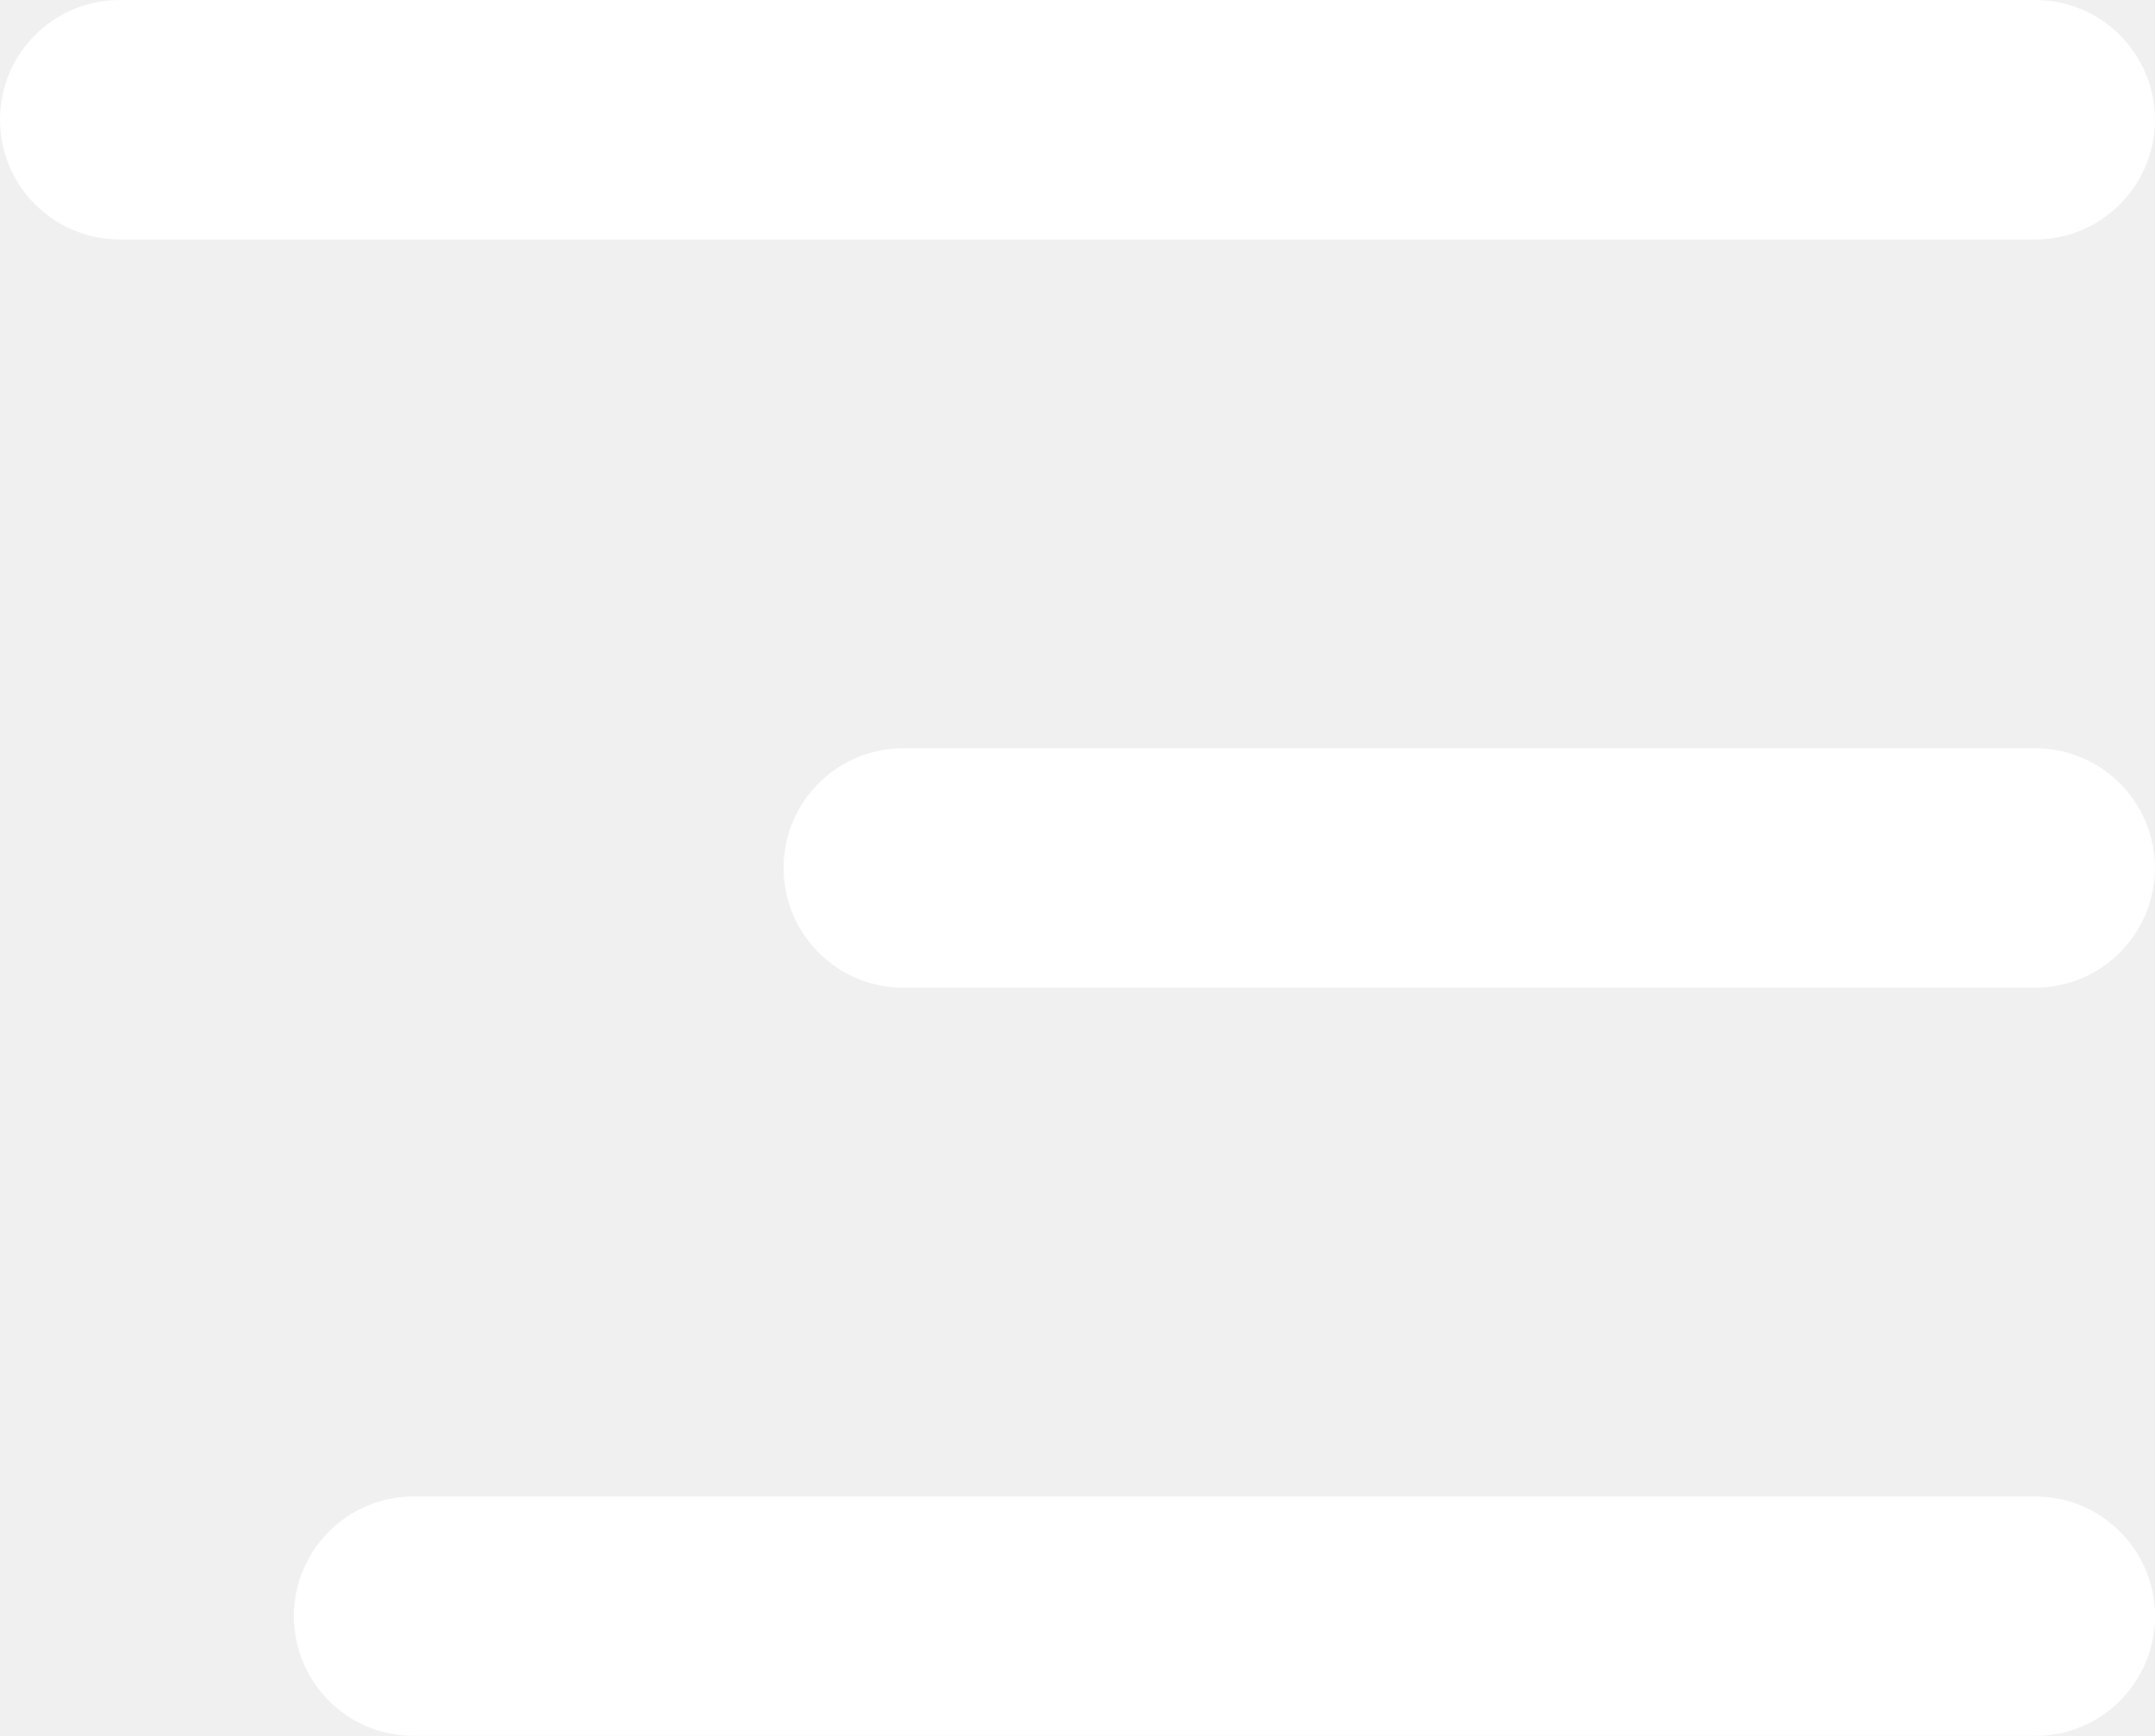
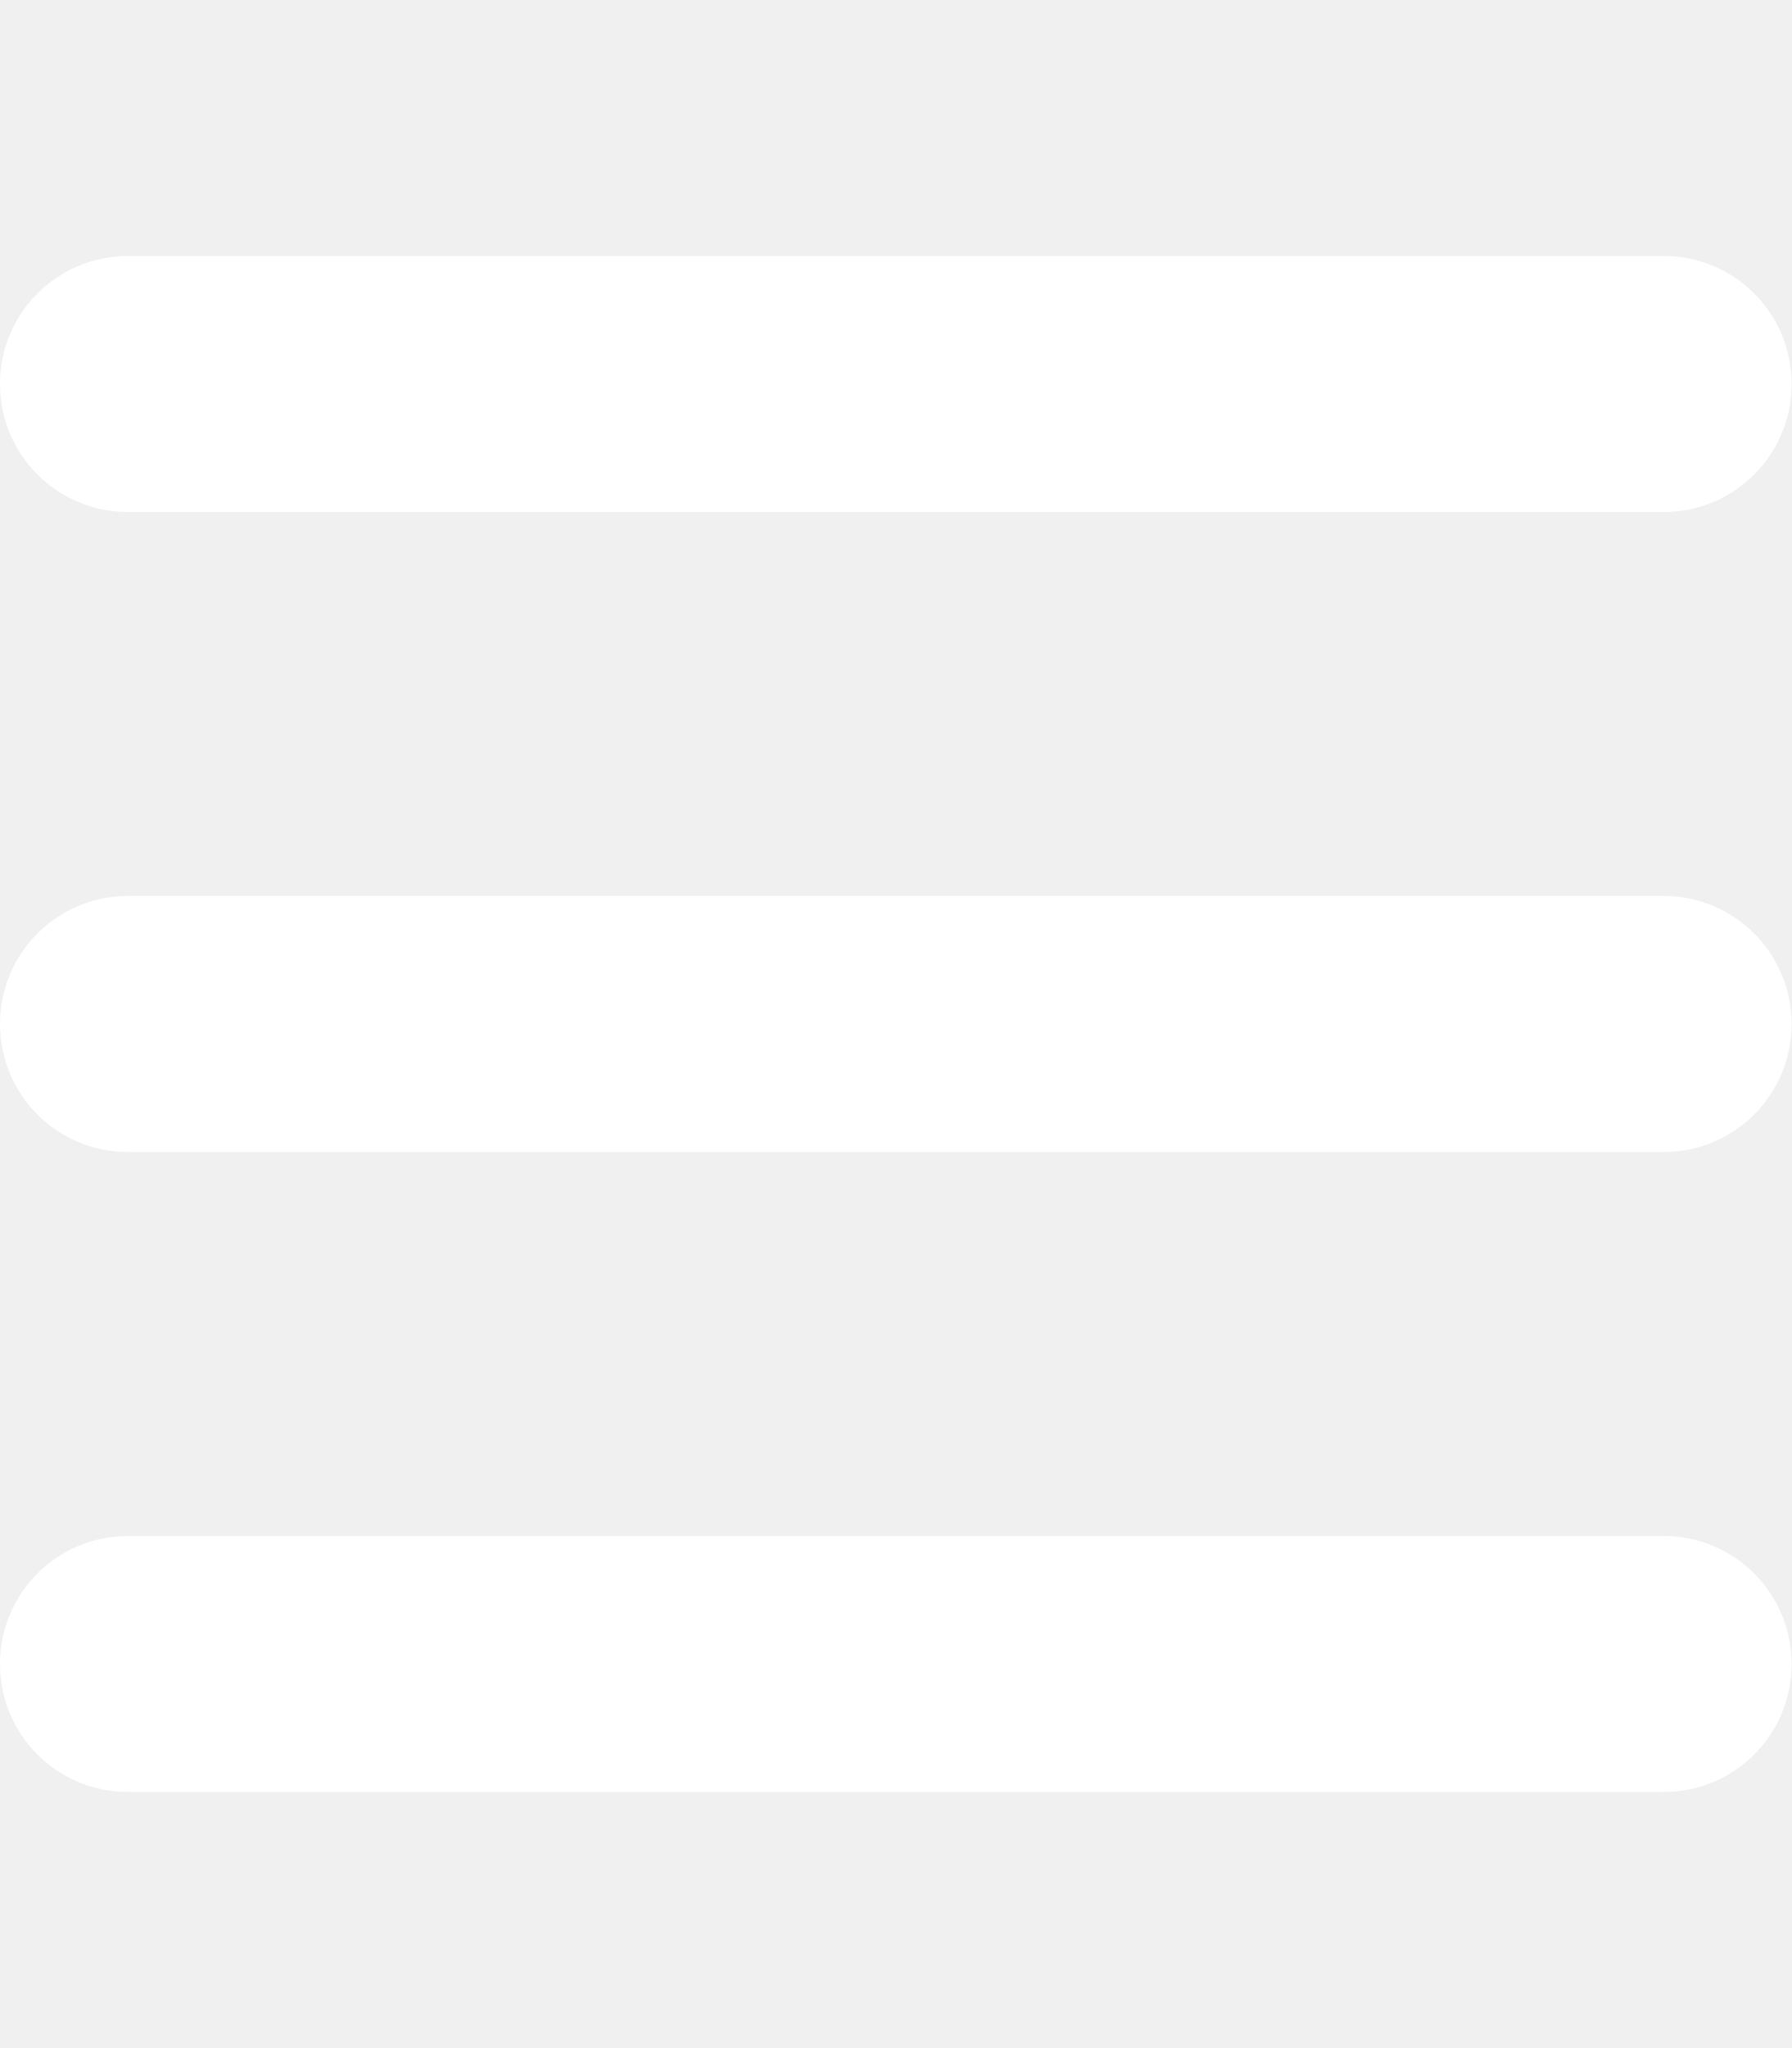
- <svg xmlns="http://www.w3.org/2000/svg" width="36" height="29" viewBox="0 0 36 29" fill="none">
-   <rect width="35.999" height="4" rx="2" fill="white" />
-   <rect x="13.09" y="12.5" width="22.908" height="4" rx="2" fill="white" />
-   <rect x="4.91" y="25" width="31.09" height="4" rx="2" fill="white" />
+ <svg xmlns="http://www.w3.org/2000/svg" viewBox="0 0 448 512">
+   <path fill="#ffffff" d="M0 96C0 78.3 14.3 64 32 64H416c17.7 0 32 14.3 32 32s-14.3 32-32 32H32C14.3 128 0 113.7 0 96zM0 256c0-17.7 14.3-32 32-32H416c17.7 0 32 14.3 32 32s-14.3 32-32 32H32c-17.7 0-32-14.3-32-32zM448 416c0 17.7-14.3 32-32 32H32c-17.7 0-32-14.3-32-32s14.3-32 32-32H416c17.7 0 32 14.3 32 32z" />
</svg>
